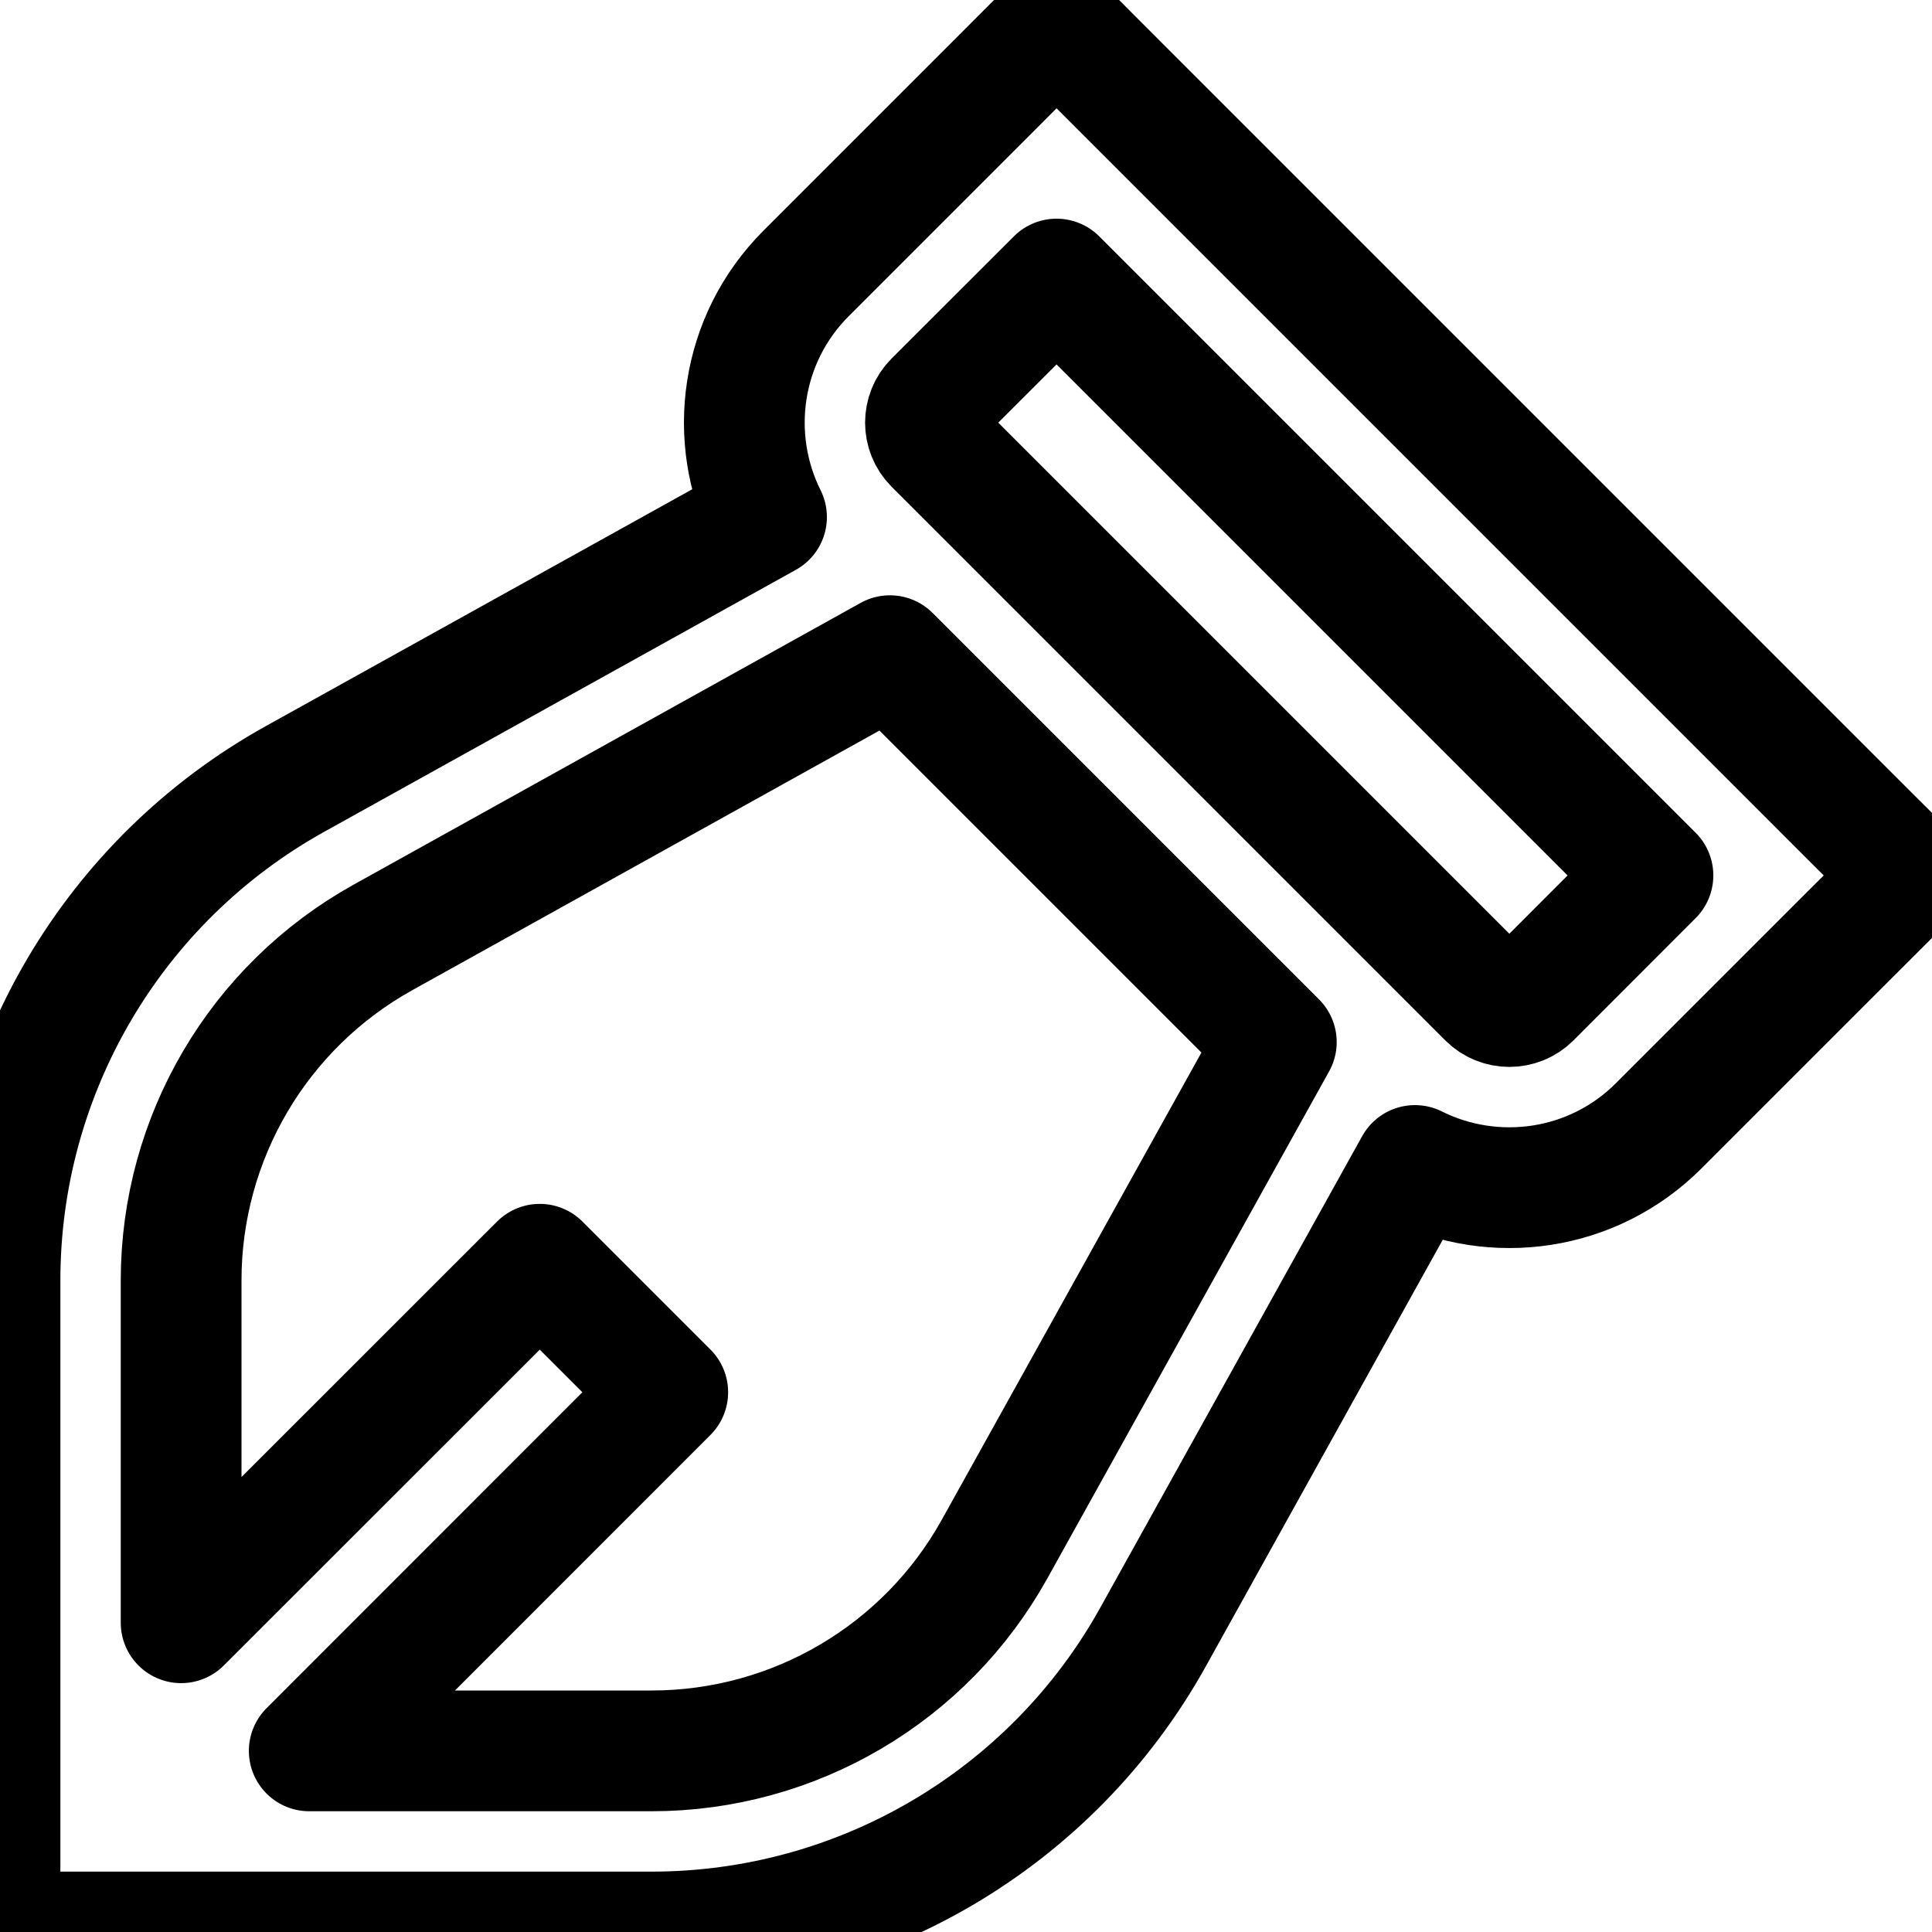
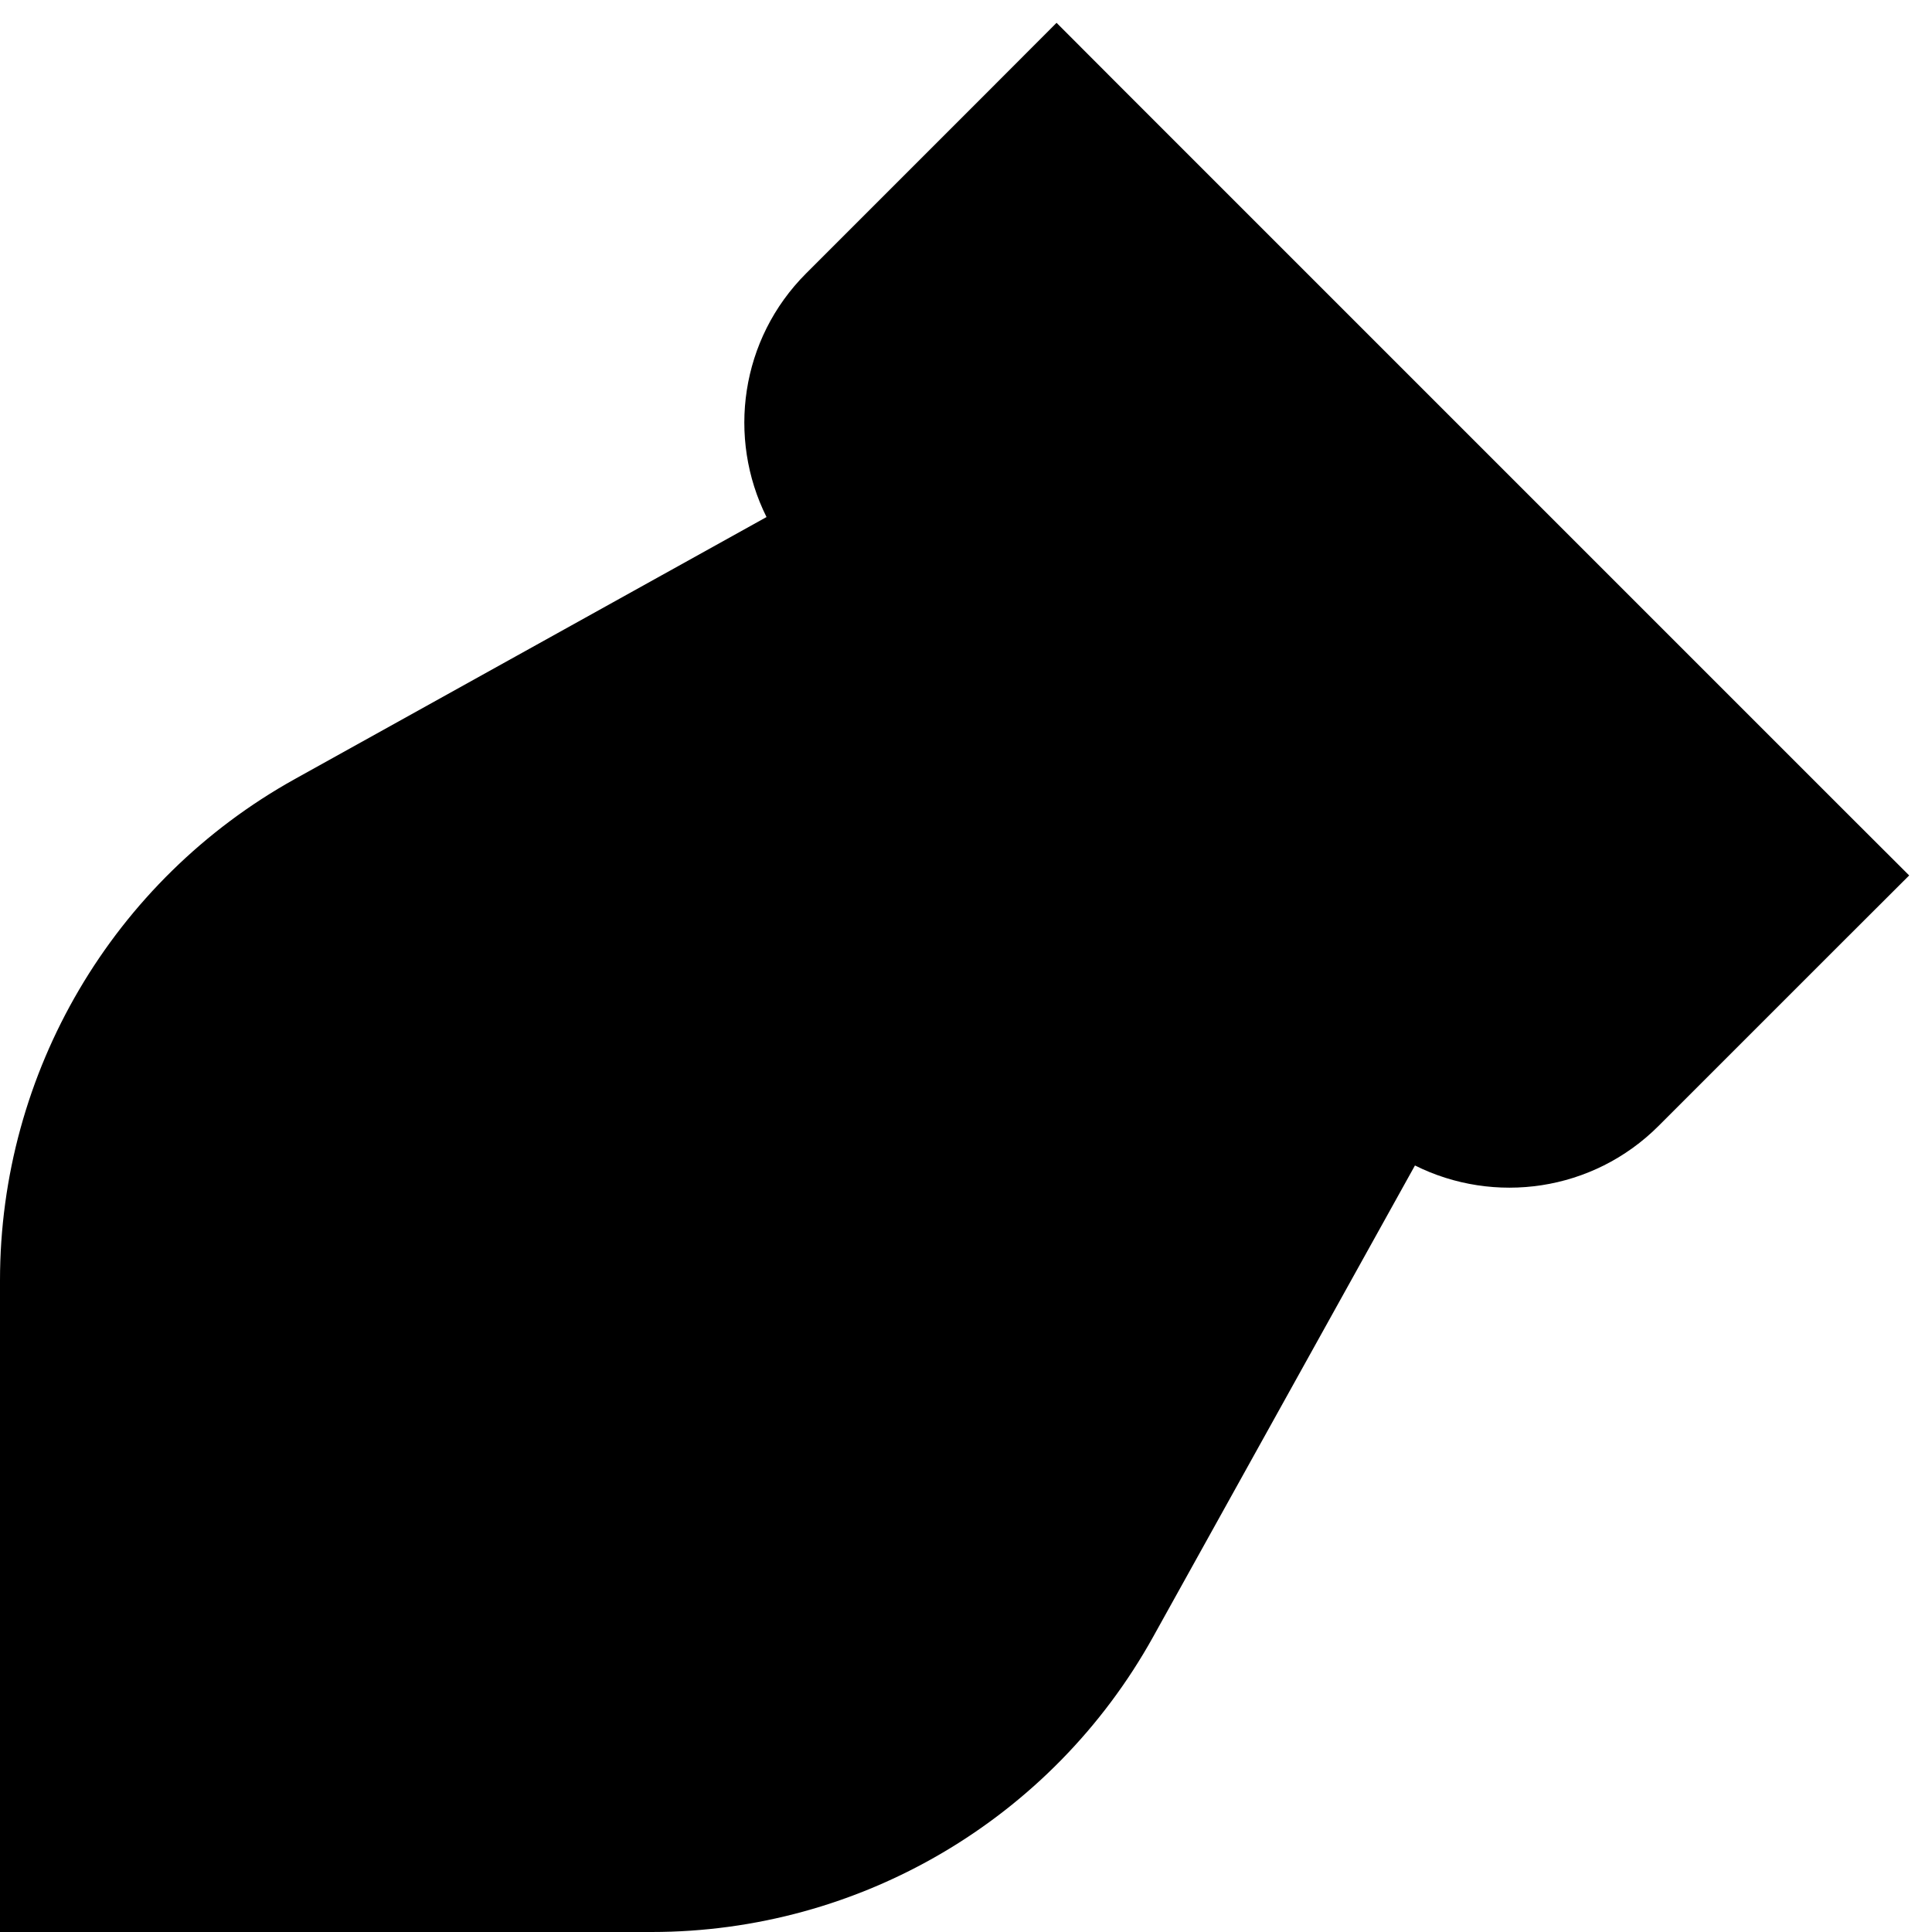
- <svg xmlns="http://www.w3.org/2000/svg" width="16" height="16" viewBox="0 0 16 16" fill="none" stroke="currentColor" stroke-linejoin="round">
-   <path d="M8.75 0.189L9.28 0.72L15.28 6.72L15.811 7.25L15.28 7.78L13.737 9.323C13.191 9.87 12.373 9.979 11.718 9.652L9.549 13.557C8.711 15.065 7.121 16 5.396 16H0.75H0V15.25V10.604C0 8.879 0.935 7.289 2.443 6.451L6.348 4.282C6.021 3.627 6.13 2.809 6.677 2.263L8.22 0.72L8.75 0.189ZM7.37 5.43L10.57 8.63L8.237 12.828C7.664 13.86 6.577 14.5 5.396 14.5H2.561L5.53 11.53L4.47 10.47L1.5 13.439V10.604C1.5 9.423 2.14 8.336 3.172 7.763L7.37 5.43ZM12.677 8.263C12.579 8.36 12.421 8.36 12.323 8.263L12.03 7.97L8.03 3.97L7.737 3.677C7.64 3.579 7.64 3.421 7.737 3.323L8.75 2.311L13.689 7.25L12.677 8.263Z" />
+ <svg height="16" stroke-linejoin="round" viewBox="0 0 16 16" width="16">
+   <path d="M8.75 0.189L9.28 0.72L15.28 6.72L15.811 7.25L15.28 7.78L13.737 9.323C13.191 9.87 12.373 9.979 11.718 9.652L9.549 13.557C8.711 15.065 7.121 16 5.396 16H0.75H0V15.25V10.604C0 8.879 0.935 7.289 2.443 6.451L6.348 4.282C6.021 3.627 6.13 2.809 6.677 2.263L8.22 0.72L8.75 0.189ZM7.37 5.43L10.57 8.63L8.237 12.828C7.664 13.86 6.577 14.5 5.396 14.5H2.561L5.53 11.53L4.47 10.47L1.5 13.439V10.604C1.5 9.423 2.14 8.336 3.172 7.763L7.37 5.43ZM12.677 8.263C12.579 8.36 12.421 8.36 12.323 8.263L12.03 7.97L8.03 3.97L7.737 3.677C7.64 3.579 7.64 3.421 7.737 3.323L8.75 2.311L13.689 7.25L12.677 8.263Z" fill="currentColor" />
</svg>
